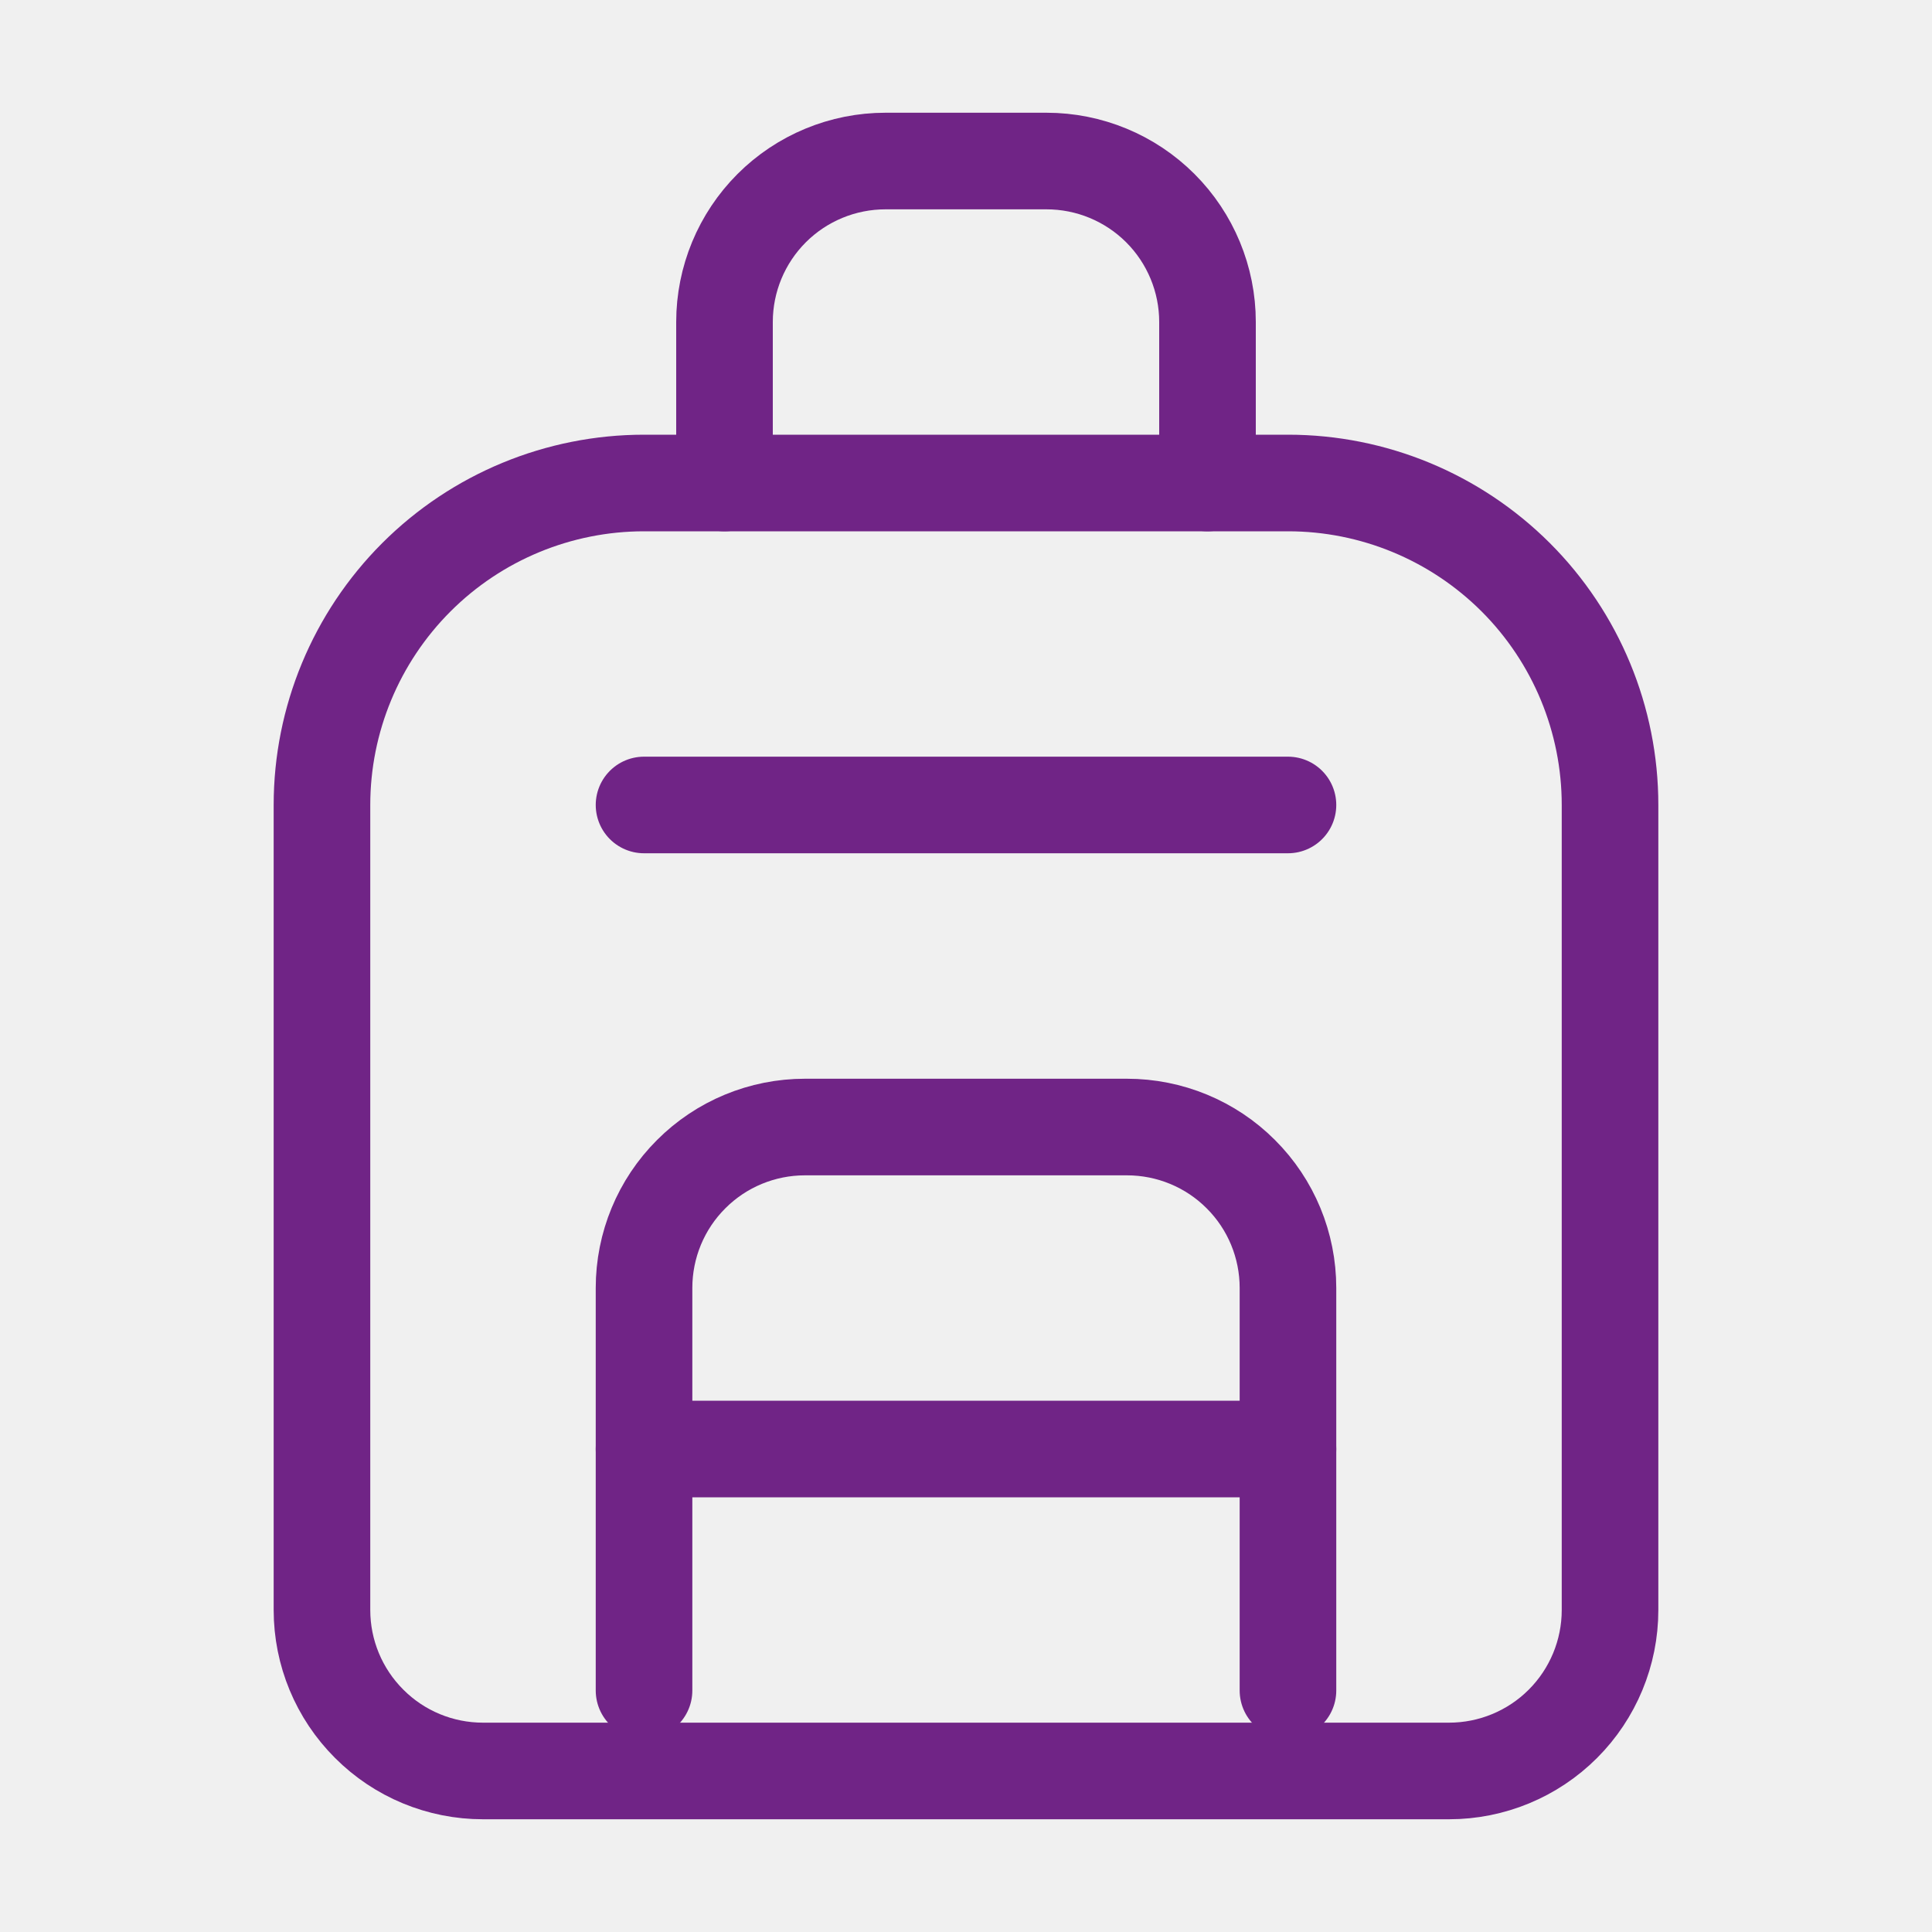
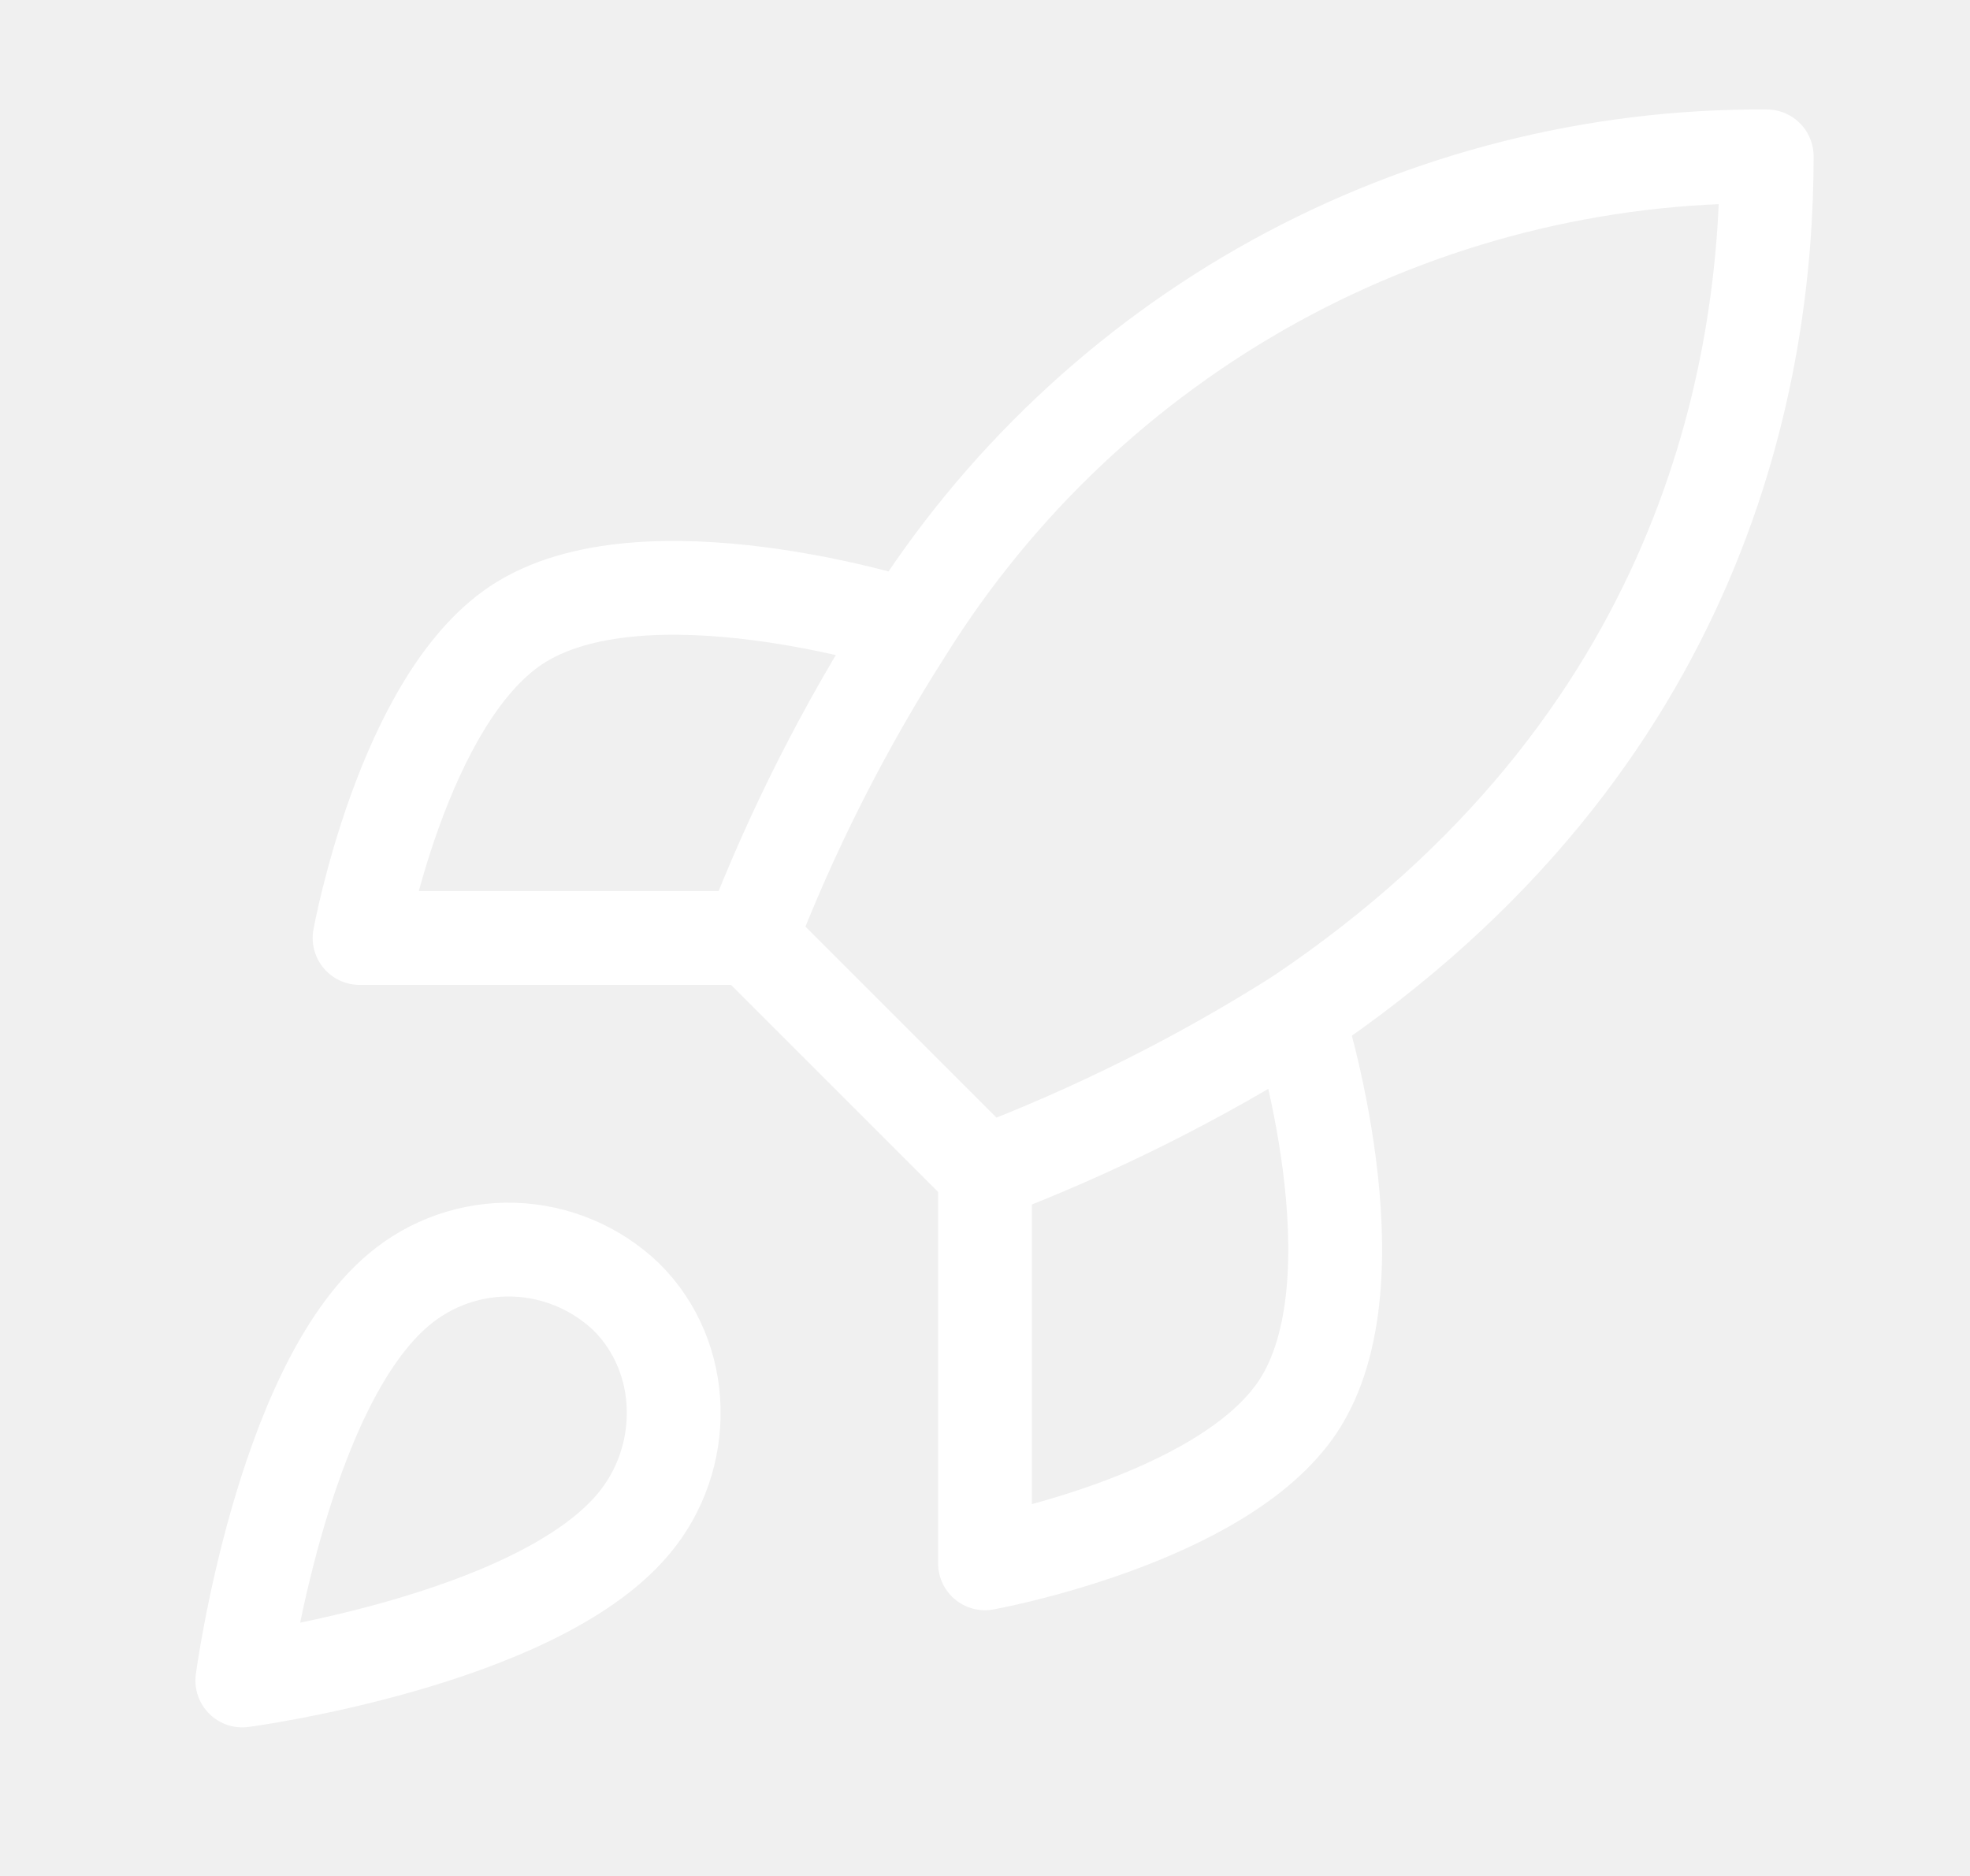
- <svg xmlns="http://www.w3.org/2000/svg" width="20" height="20" viewBox="0 0 20 20" fill="none">
-   <path d="M3.333 16.667V8.333C3.333 7.449 3.685 6.601 4.31 5.976C4.935 5.351 5.783 5 6.667 5H13.334C14.218 5 15.065 5.351 15.691 5.976C16.316 6.601 16.667 7.449 16.667 8.333V16.667C16.667 17.109 16.491 17.533 16.179 17.845C15.866 18.158 15.442 18.333 15 18.333H5C4.558 18.333 4.134 18.158 3.822 17.845C3.509 17.533 3.333 17.109 3.333 16.667Z" stroke="#702486" stroke-linecap="round" stroke-linejoin="round" />
-   <path d="M7.5 5V3.333C7.5 2.891 7.676 2.467 7.988 2.155C8.301 1.842 8.725 1.667 9.167 1.667H10.833C11.275 1.667 11.699 1.842 12.012 2.155C12.324 2.467 12.5 2.891 12.5 3.333V5" stroke="#702486" stroke-linecap="round" stroke-linejoin="round" />
-   <path d="M6.667 17.5V13.333C6.667 12.891 6.842 12.467 7.155 12.155C7.467 11.842 7.891 11.667 8.333 11.667H11.666C12.108 11.667 12.533 11.842 12.845 12.155C13.158 12.467 13.333 12.891 13.333 13.333V17.5" stroke="#702486" stroke-linecap="round" stroke-linejoin="round" />
-   <path d="M6.667 8.333H13.333" stroke="#702486" stroke-linecap="round" stroke-linejoin="round" />
-   <path d="M6.667 15H13.333" stroke="#702486" stroke-linecap="round" stroke-linejoin="round" />
+ <svg xmlns="http://www.w3.org/2000/svg" width="21" height="20" viewBox="0 0 21 20" fill="none">
+   <path d="M4.25 13.75C3 14.8 2.583 17.916 2.583 17.916C2.583 17.916 5.7 17.5 6.75 16.25C7.342 15.55 7.333 14.475 6.675 13.825C6.351 13.516 5.924 13.337 5.477 13.323C5.029 13.309 4.592 13.461 4.25 13.75Z" stroke="white" stroke-linecap="round" stroke-linejoin="round" />
+   <path d="M10.5 12.5L8 10C8.443 8.85 9.002 7.747 9.667 6.708C10.638 5.156 11.99 3.878 13.594 2.995C15.199 2.113 17.002 1.655 18.833 1.667C18.833 3.933 18.183 7.917 13.833 10.833C12.781 11.499 11.664 12.057 10.5 12.5Z" stroke="white" stroke-linecap="round" stroke-linejoin="round" />
+   <path d="M8 10H3.833C3.833 10 4.292 7.475 5.5 6.667C6.85 5.767 9.667 6.667 9.667 6.667" stroke="white" stroke-linecap="round" stroke-linejoin="round" />
+   <path d="M10.5 12.5V16.667C10.5 16.667 13.025 16.209 13.833 15C14.733 13.65 13.833 10.834 13.833 10.834" stroke="white" stroke-linecap="round" stroke-linejoin="round" />
</svg>
